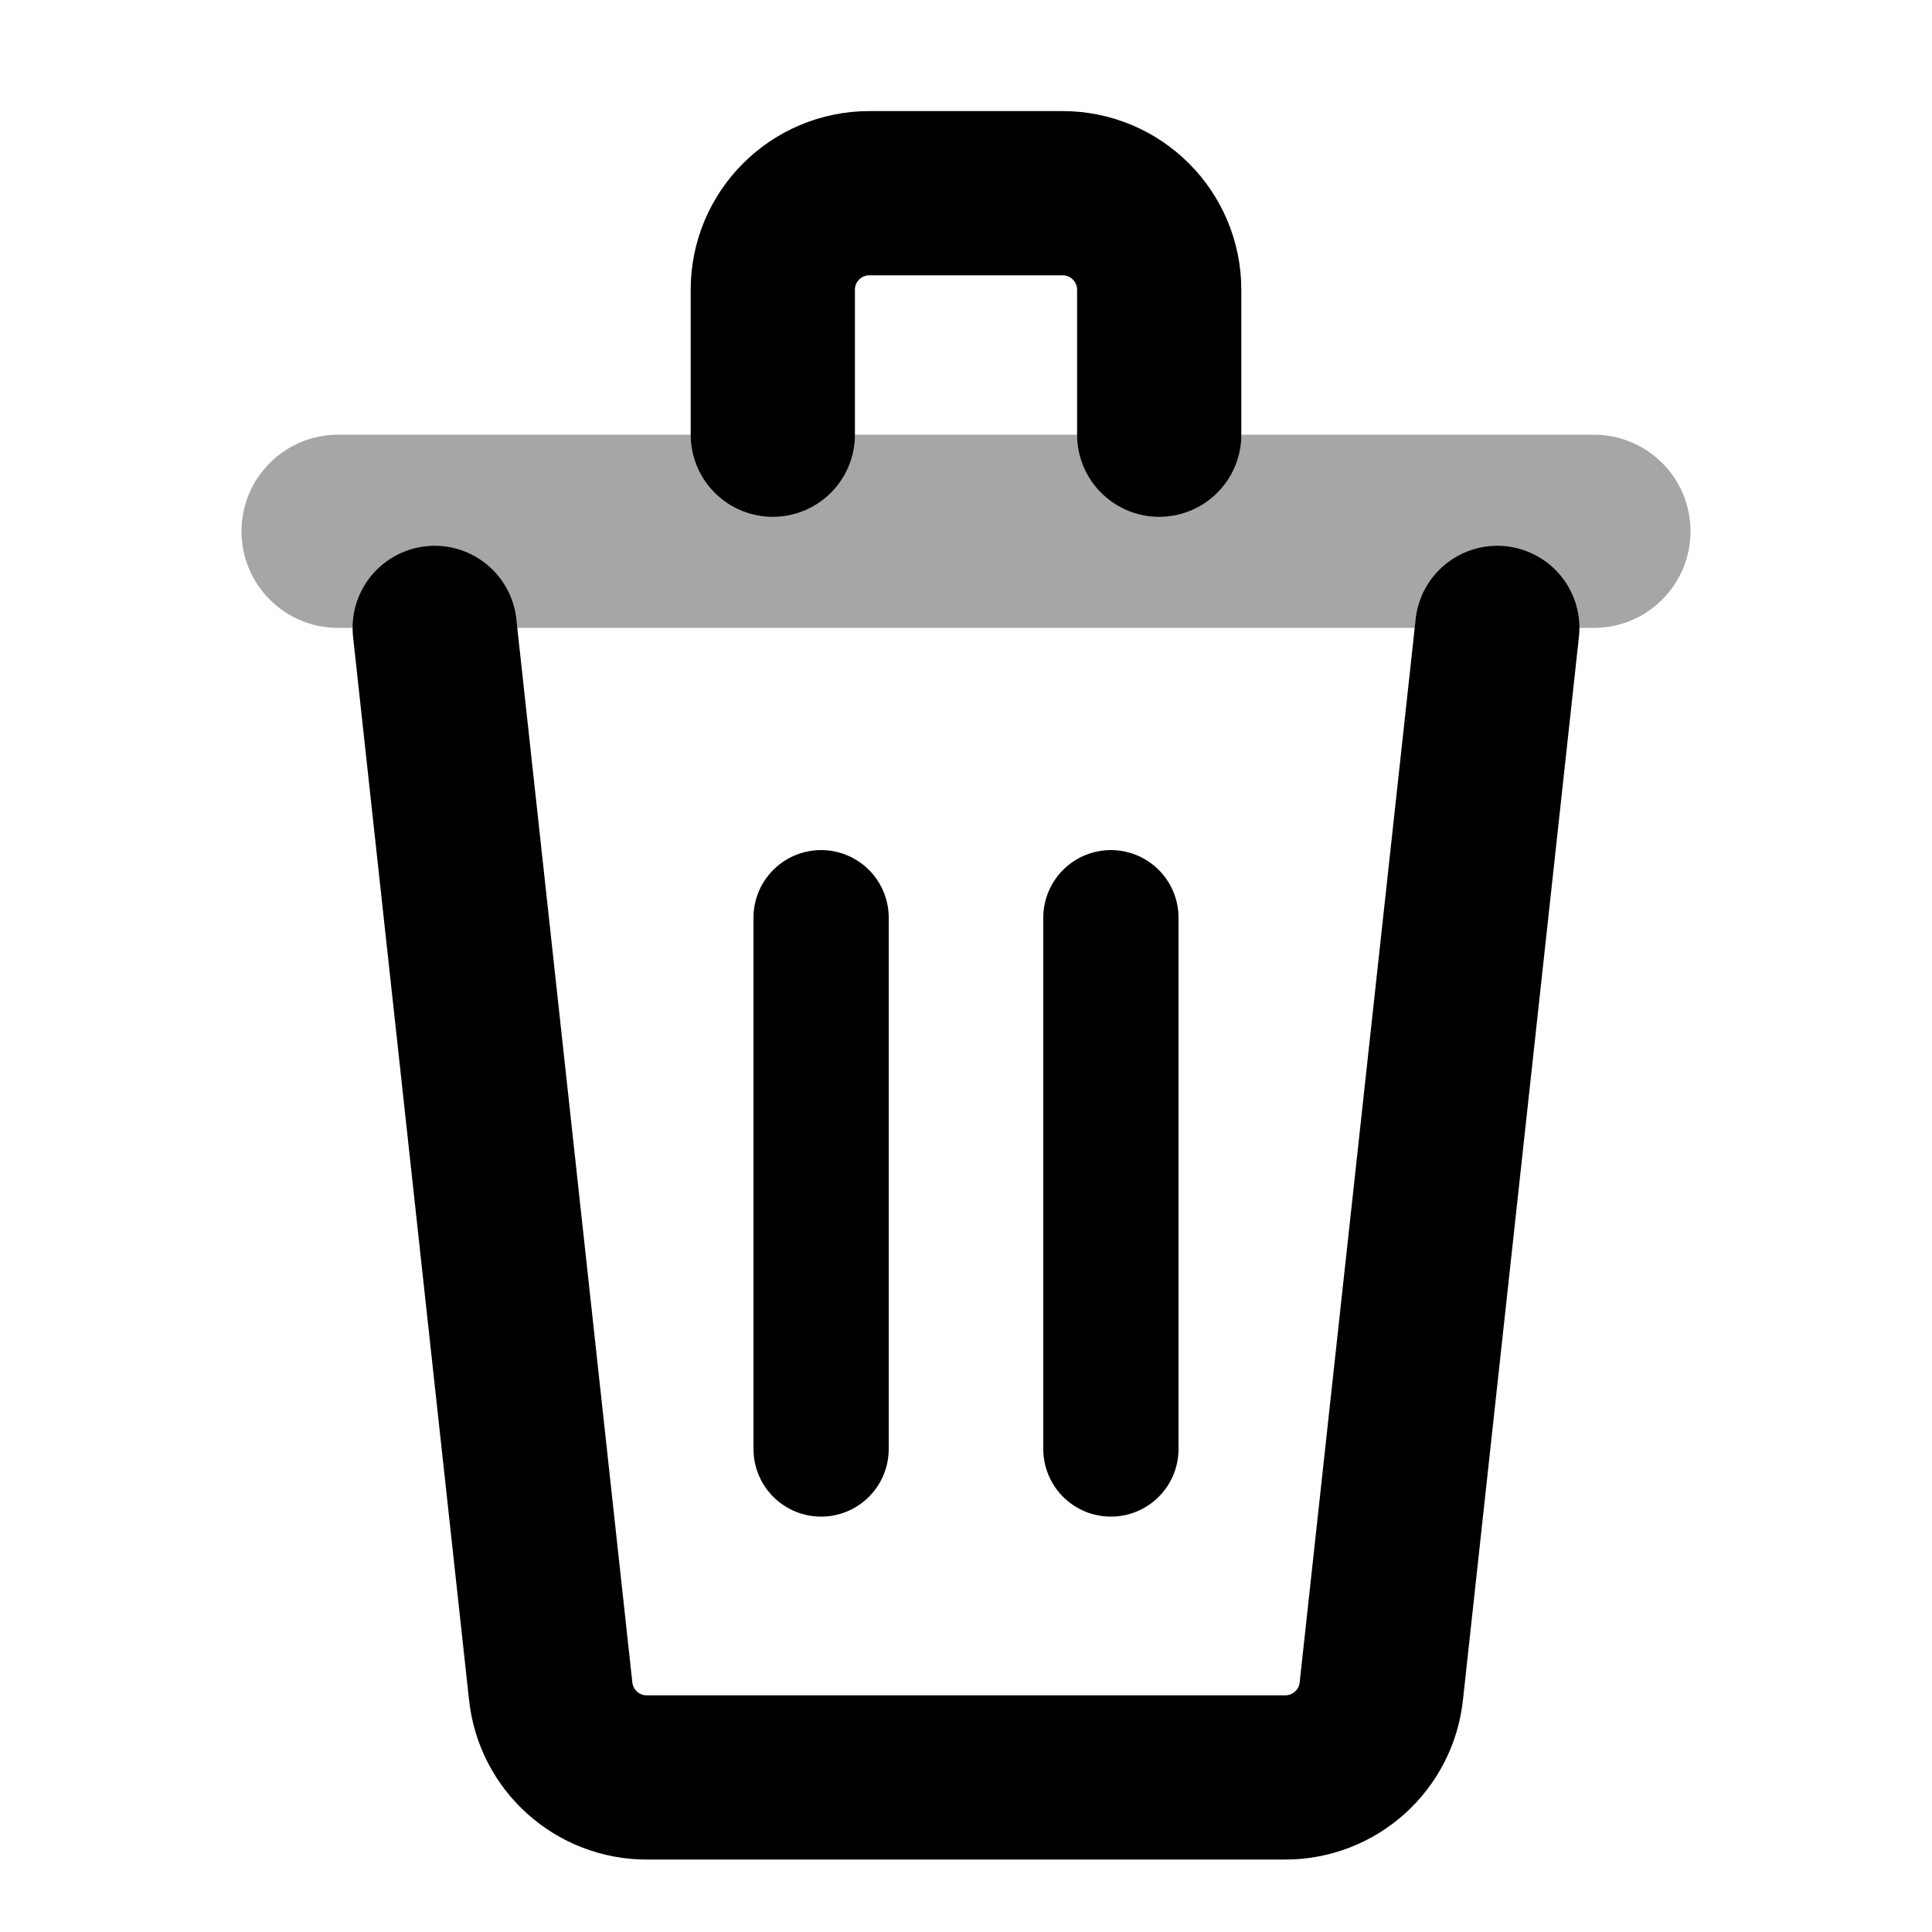
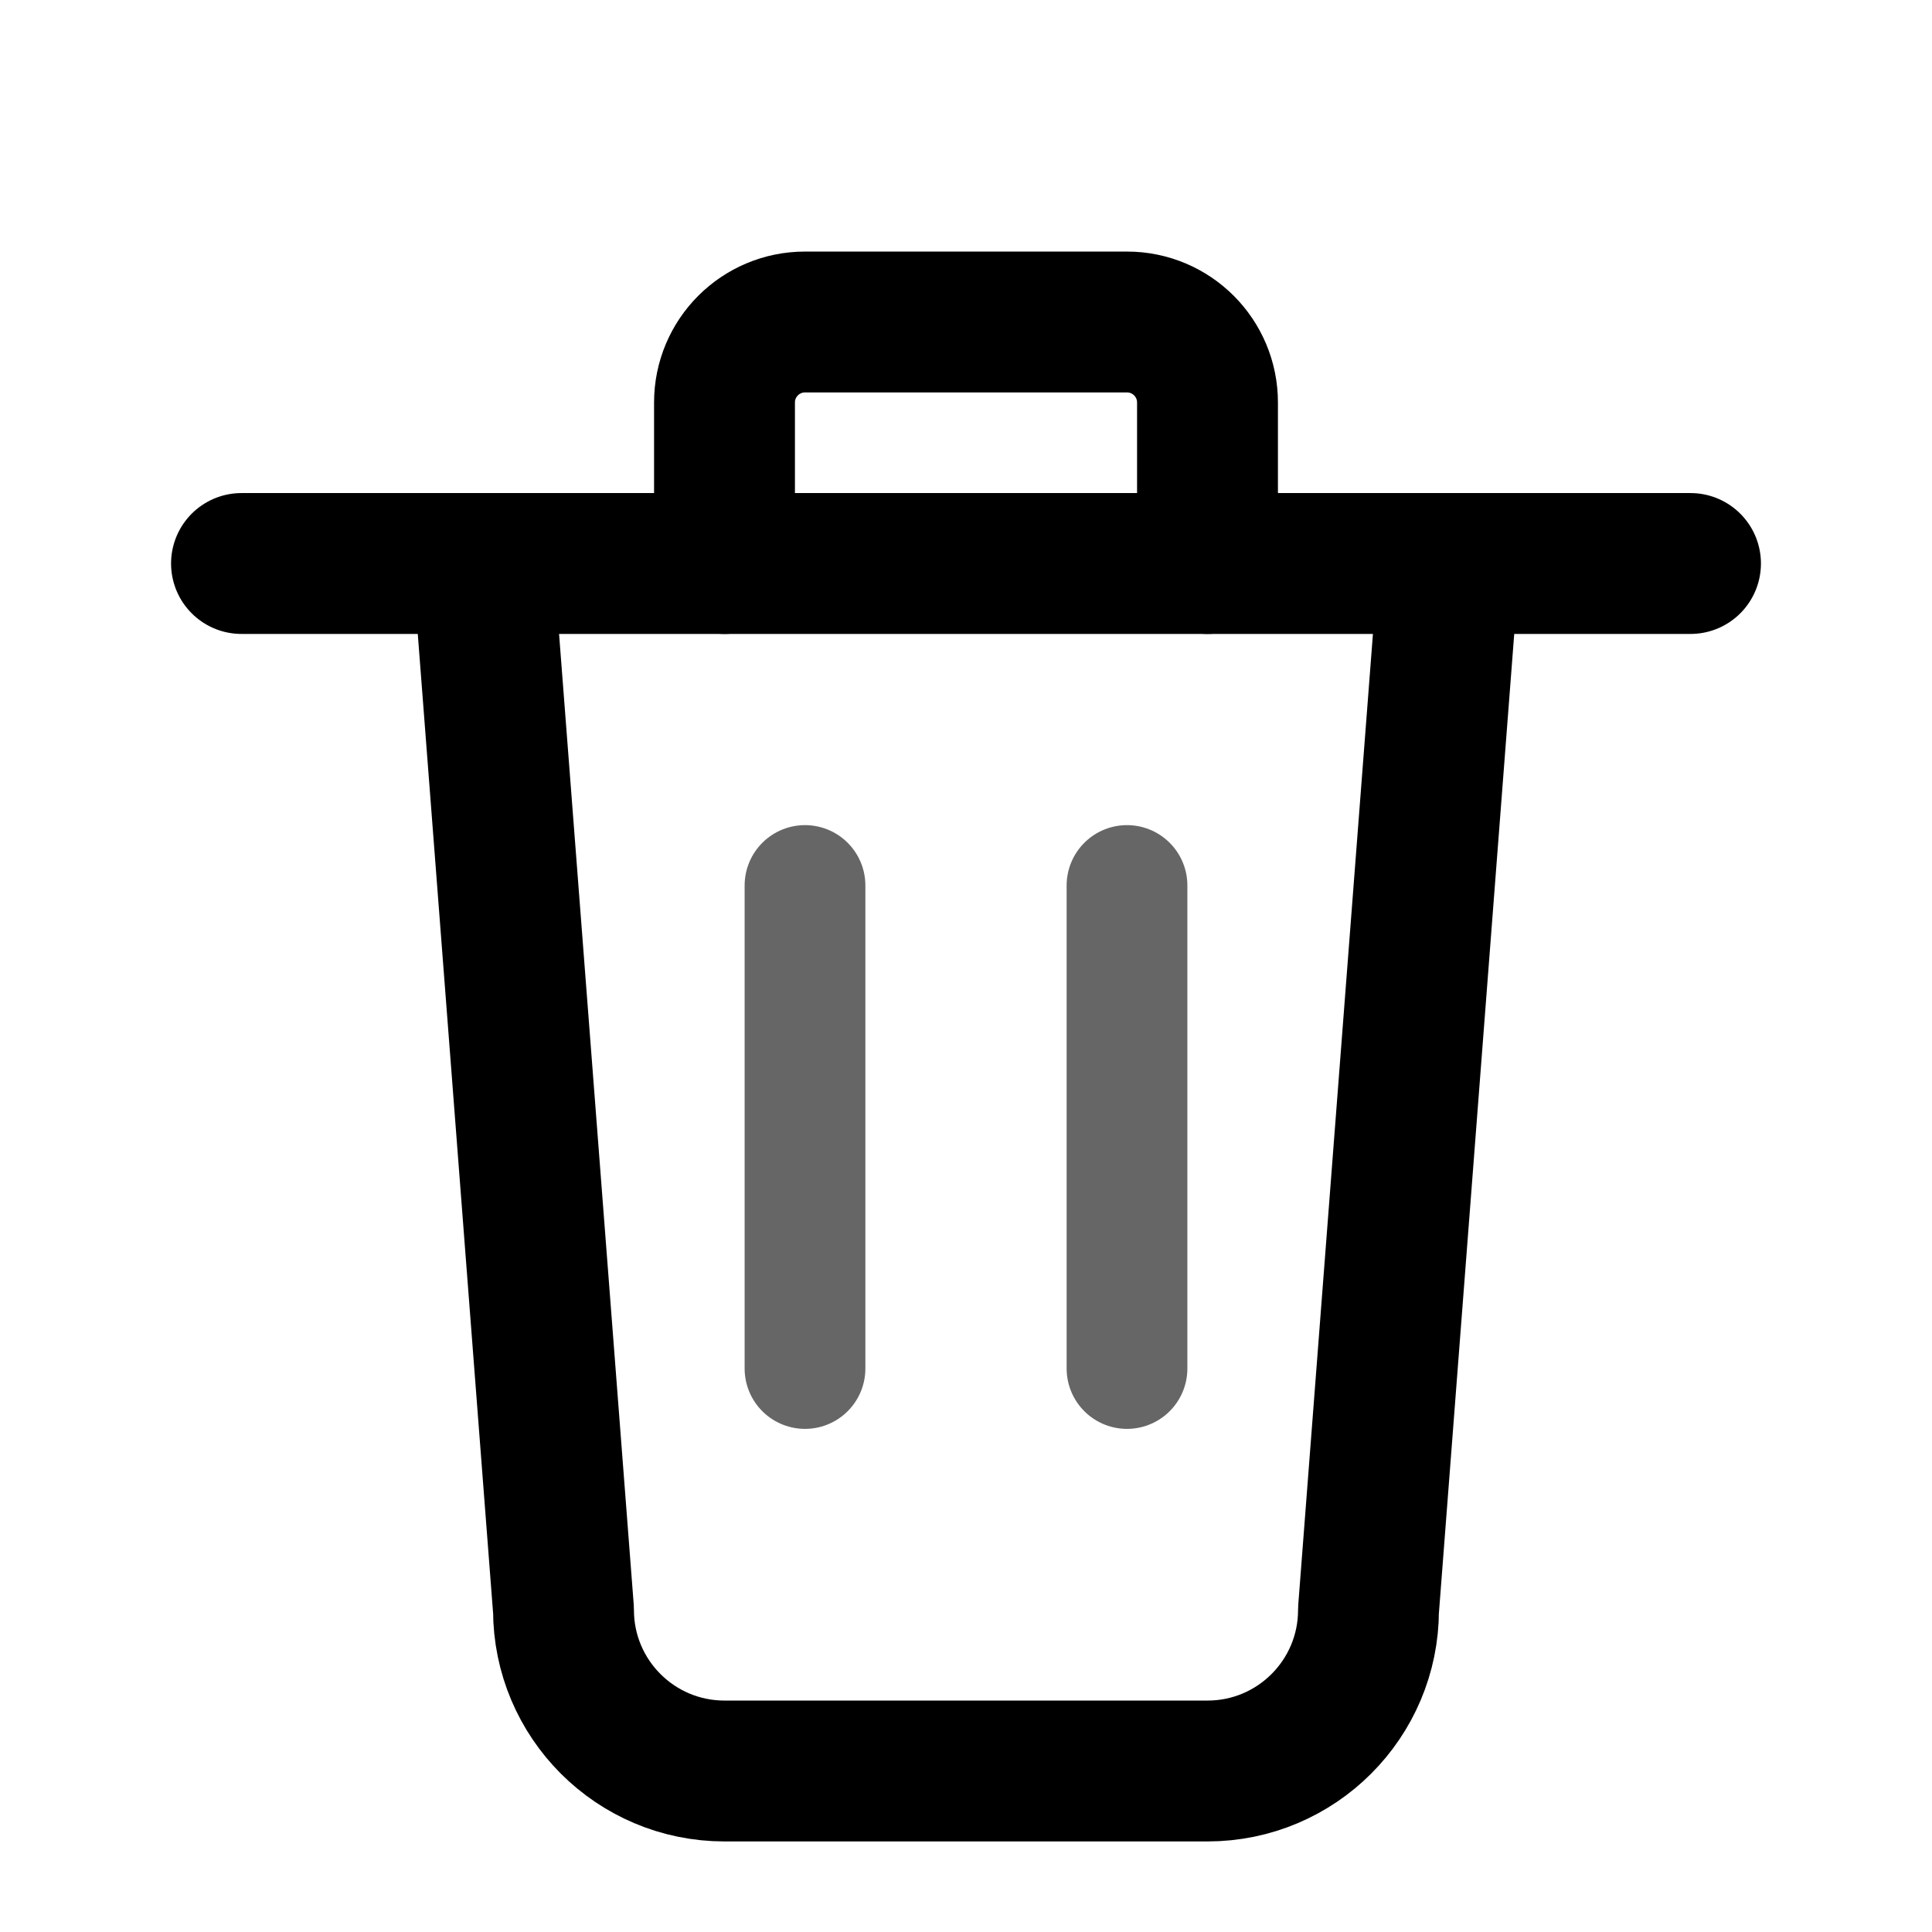
- <svg xmlns="http://www.w3.org/2000/svg" viewBox="0 0 20 20" width="20" height="20">
-   <rect x="2.5" y="4.5" width="15" height="2" rx="1" fill="currentColor" opacity="0.35" />
-   <path d="M8 4.5V3a1 1 0 0 1 1-1h2a1 1 0 0 1 1 1v1.5" fill="none" stroke="currentColor" stroke-width="1.7" stroke-linecap="round" />
-   <path d="M4.5 6.5l1.2 11a1 1 0 0 0 1 .9h6.6a1 1 0 0 0 1-.9l1.2-11" fill="none" stroke="currentColor" stroke-width="1.7" stroke-linecap="round" stroke-linejoin="round" />
-   <line x1="8.5" y1="9.5" x2="8.5" y2="15" stroke="currentColor" stroke-width="1.4" stroke-linecap="round" />
-   <line x1="11.5" y1="9.5" x2="11.5" y2="15" stroke="currentColor" stroke-width="1.4" stroke-linecap="round" />
+ <svg xmlns="http://www.w3.org/2000/svg" viewBox="0 0 24 24" fill="none">
+   <path d="M6 7l1 13a2 2 0 0 0 2 2h6a2 2 0 0 0 2-2l1-13z" fill="softColor" />
+   <path d="M3 7h18" stroke="currentColor" stroke-width="1.75" stroke-linecap="round" />
+   <path d="M9 7V5a1 1 0 0 1 1-1h4a1 1 0 0 1 1 1v2" stroke="currentColor" stroke-width="1.75" stroke-linecap="round" stroke-linejoin="round" />
+   <path d="M6 7l1 13a2 2 0 0 0 2 2h6a2 2 0 0 0 2-2l1-13" stroke="currentColor" stroke-width="1.75" stroke-linecap="round" stroke-linejoin="round" />
+   <path d="M10 11v6M14 11v6" stroke="currentColor" stroke-width="1.5" stroke-linecap="round" opacity="0.6" />
</svg>
